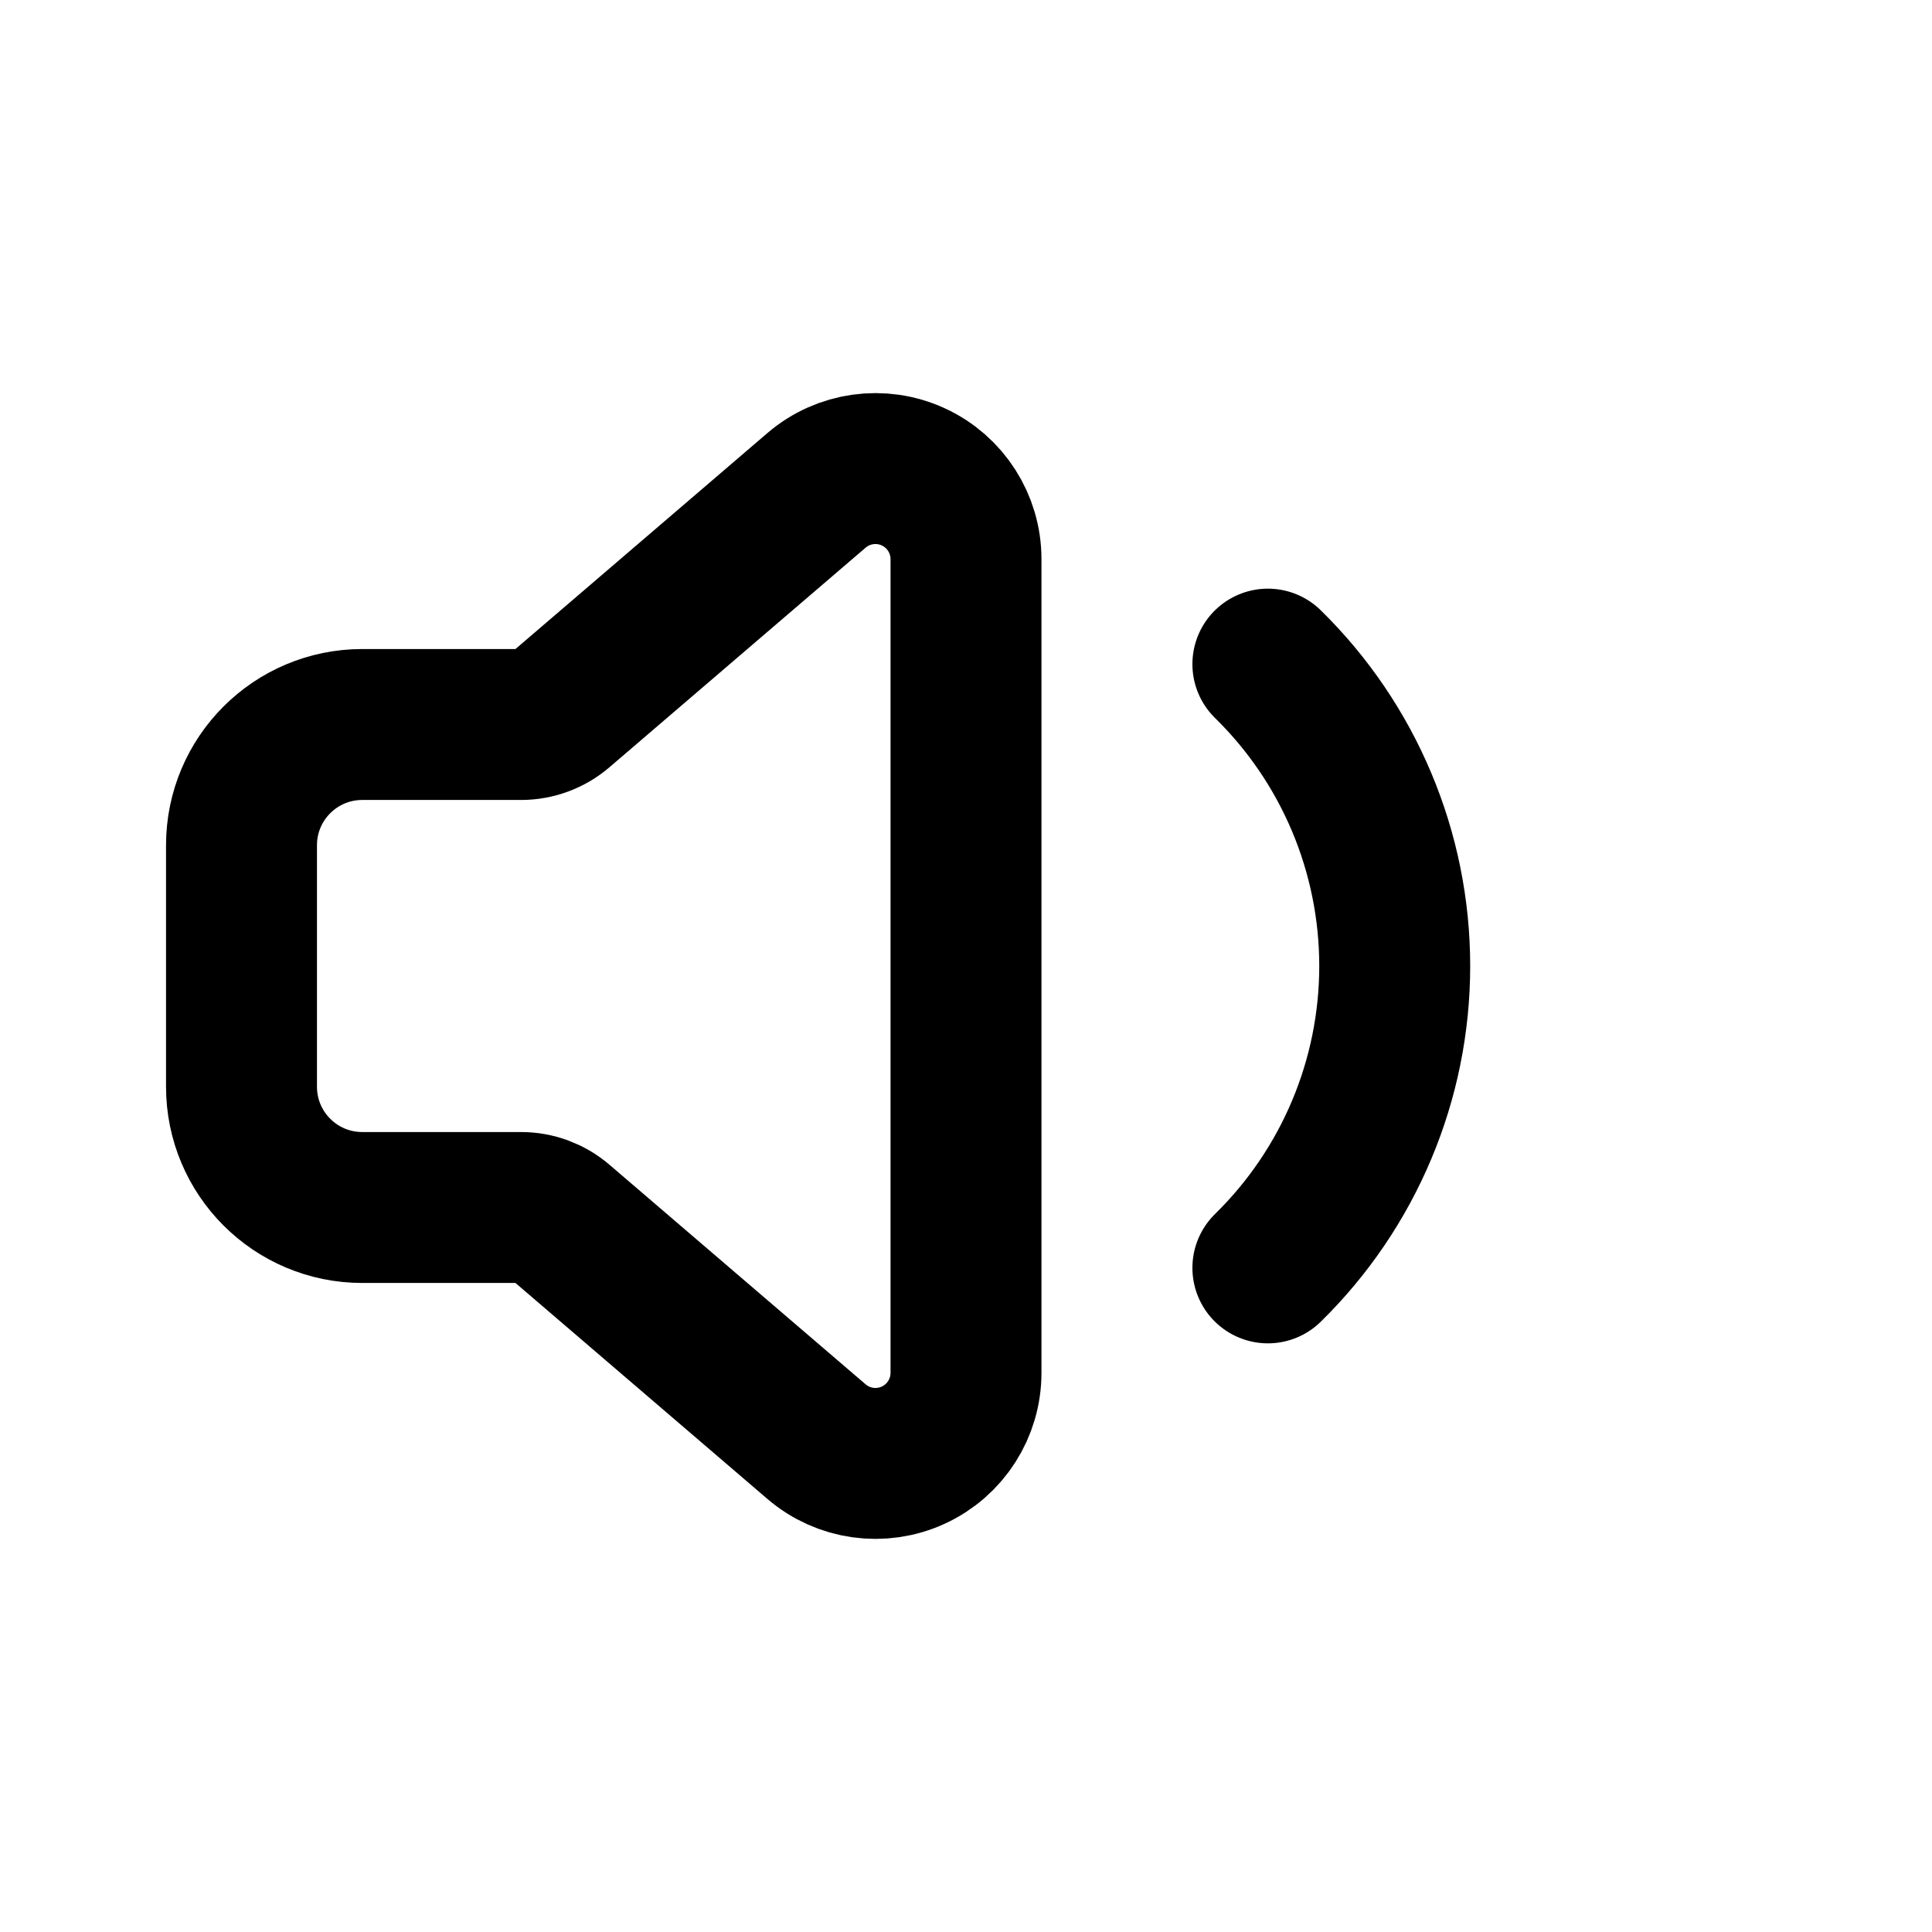
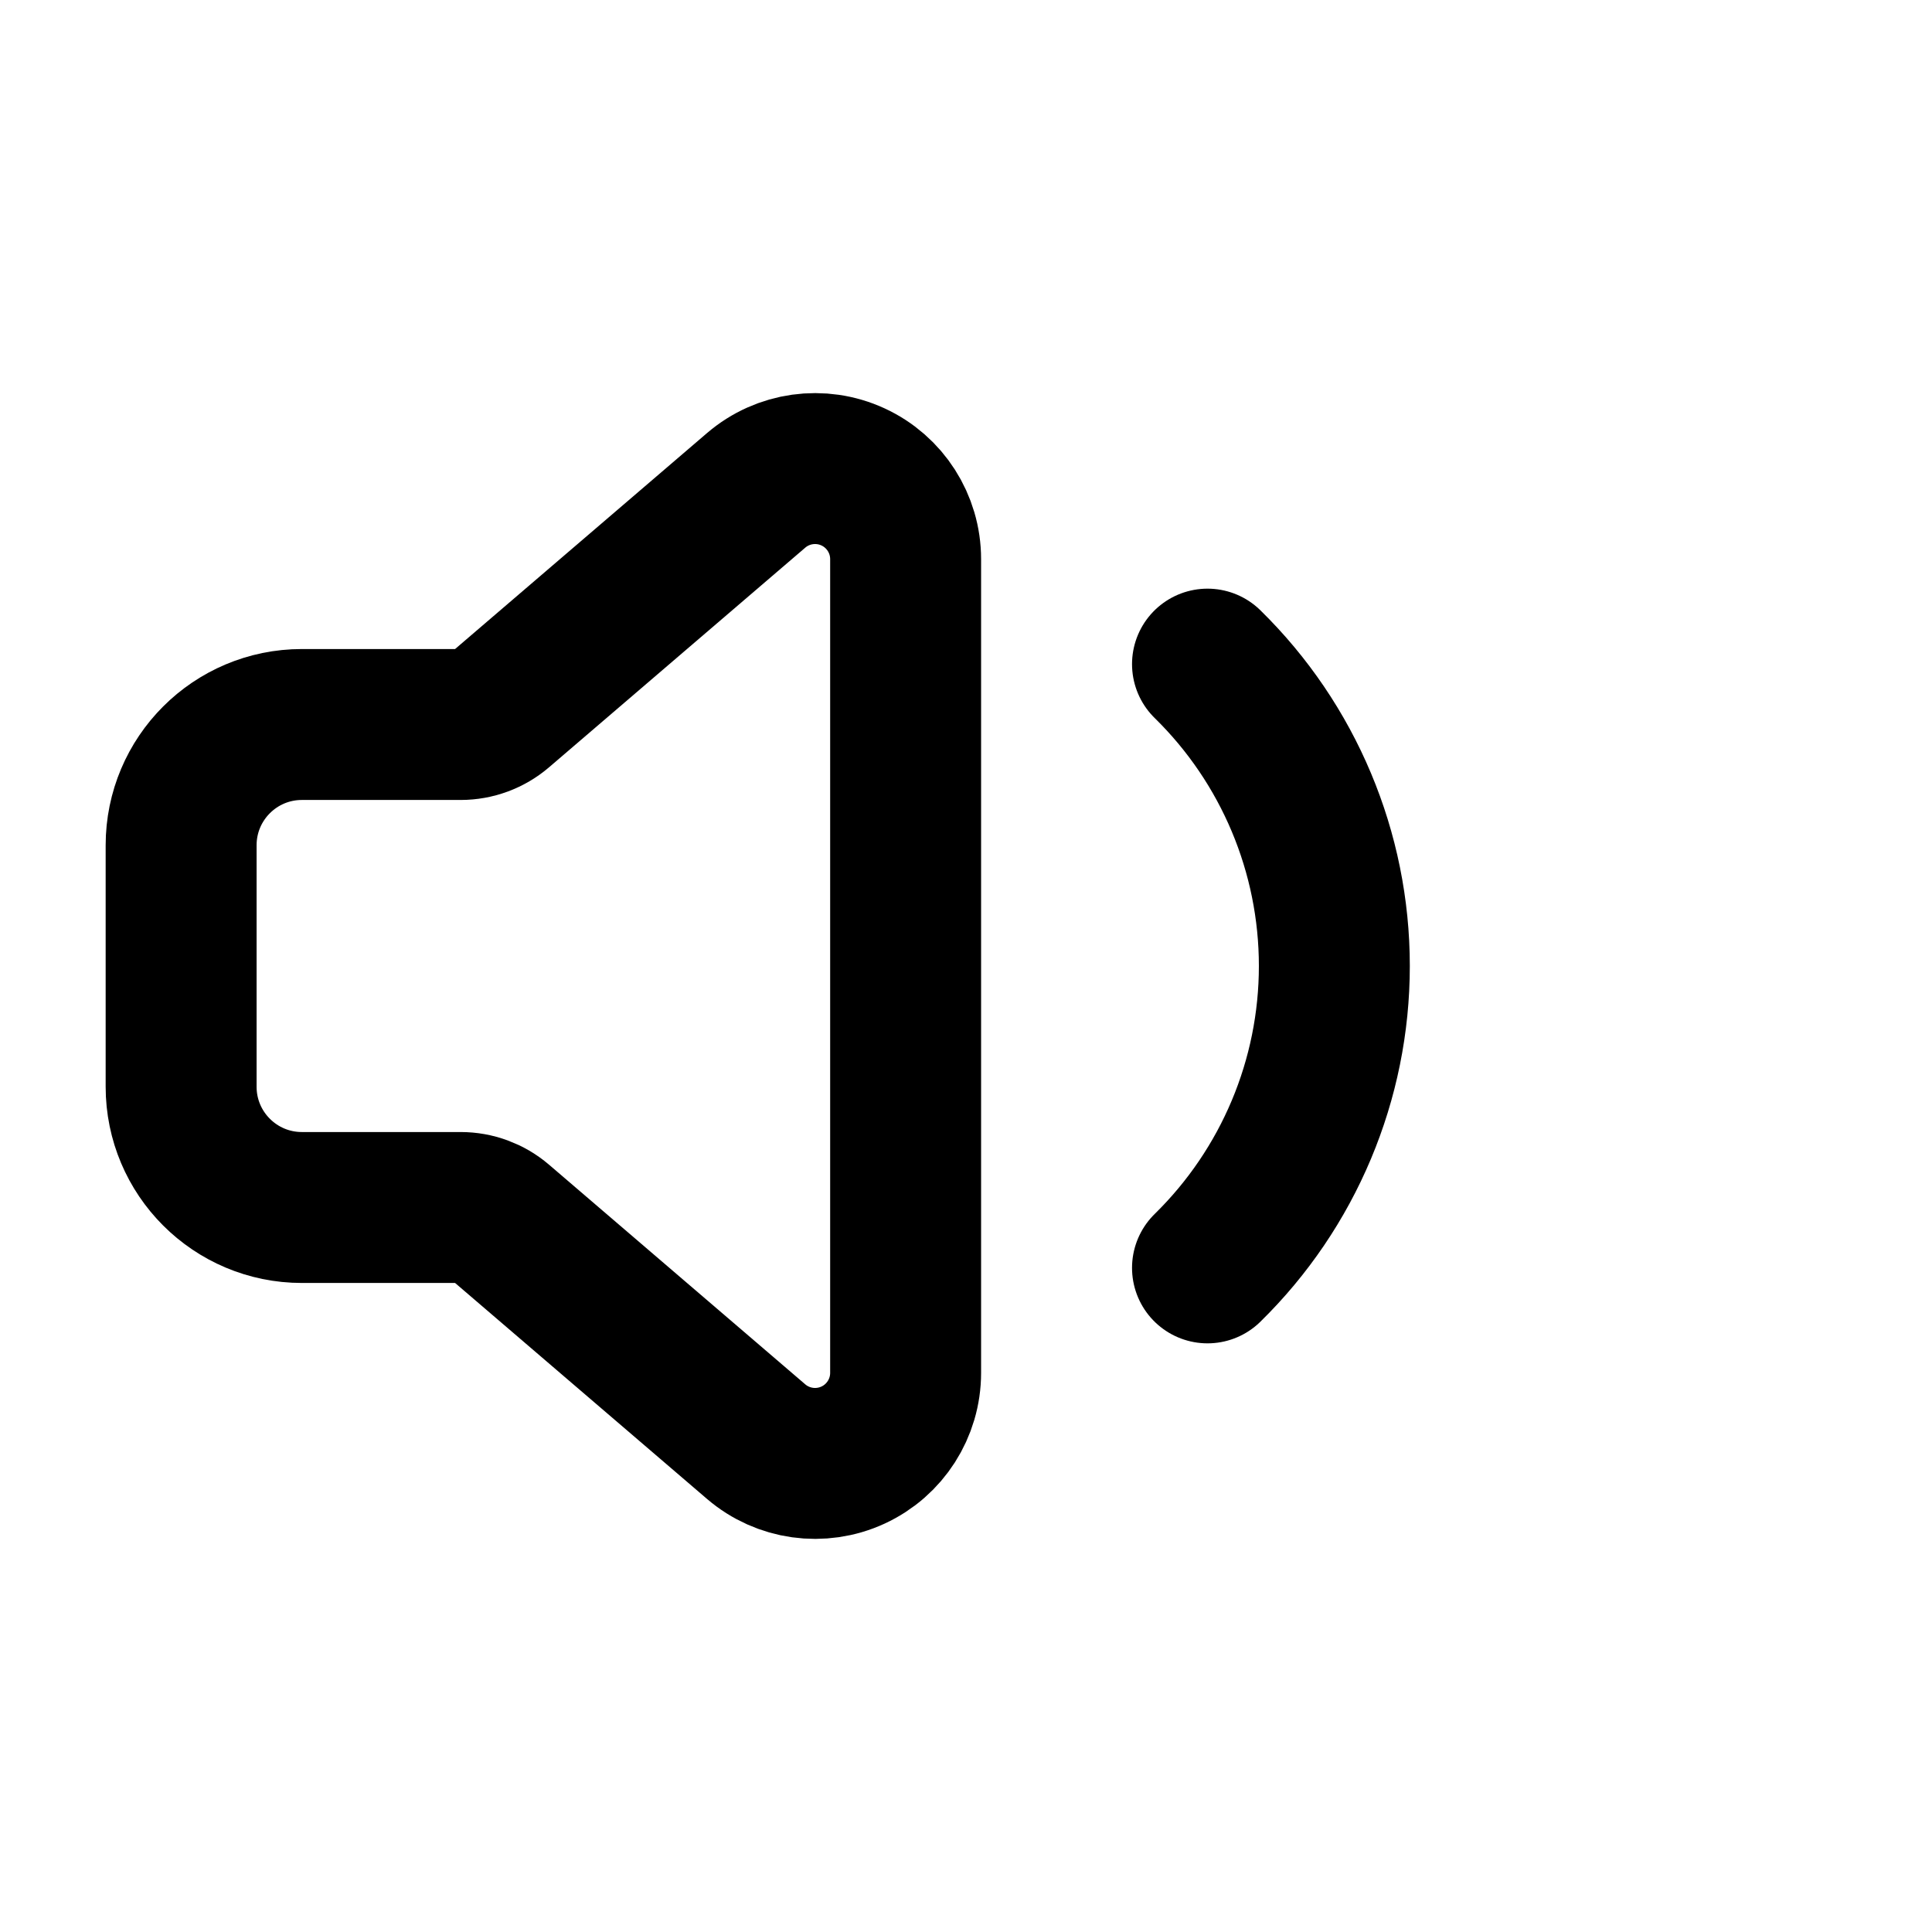
<svg xmlns="http://www.w3.org/2000/svg" data-set="area-pilot" data-keyline="square" data-angles="free" width="16" height="16" viewBox="0 0 16 16" fill="none">
-   <path data-filled="solid" d="M3 6L4.315 6A0.5 0.5 0 0 0 4.64 5.88L6.762 4.061A0.75 0.75 0 0 1 8 4.631L8 11.369A0.75 0.75 0 0 1 6.762 11.939L4.64 10.12A0.5 0.5 0 0 0 4.315 10L3 10A1 1 0 0 1 2 9L2 7A1 1 0 0 1 3 6Z" fill="none" stroke="currentColor" stroke-width="1.25" stroke-linecap="round" stroke-linejoin="round" />
-   <path d="M10.5 5.5A3.5 3.5 0 0 1 10.5 10.5" fill="none" stroke="currentColor" stroke-width="1.25" stroke-linecap="round" stroke-linejoin="round" />
+   <path data-filled="solid" d="M2.5 6L3.815 6A0.5 0.5 0 0 0 4.14 5.88L6.262 4.061A0.75 0.75 0 0 1 7.5 4.631L7.5 11.369A0.75 0.75 0 0 1 6.262 11.939L4.14 10.12A0.5 0.5 0 0 0 3.815 10L2.5 10A1 1 0 0 1 1.5 9L1.5 7A1 1 0 0 1 2.5 6Z" fill="none" stroke="currentColor" stroke-width="1.25" stroke-linecap="round" stroke-linejoin="round" />
+   <path d="M10 5.5A3.5 3.5 0 0 1 10 10.5" fill="none" stroke="currentColor" stroke-width="1.25" stroke-linecap="round" stroke-linejoin="round" />
</svg>
